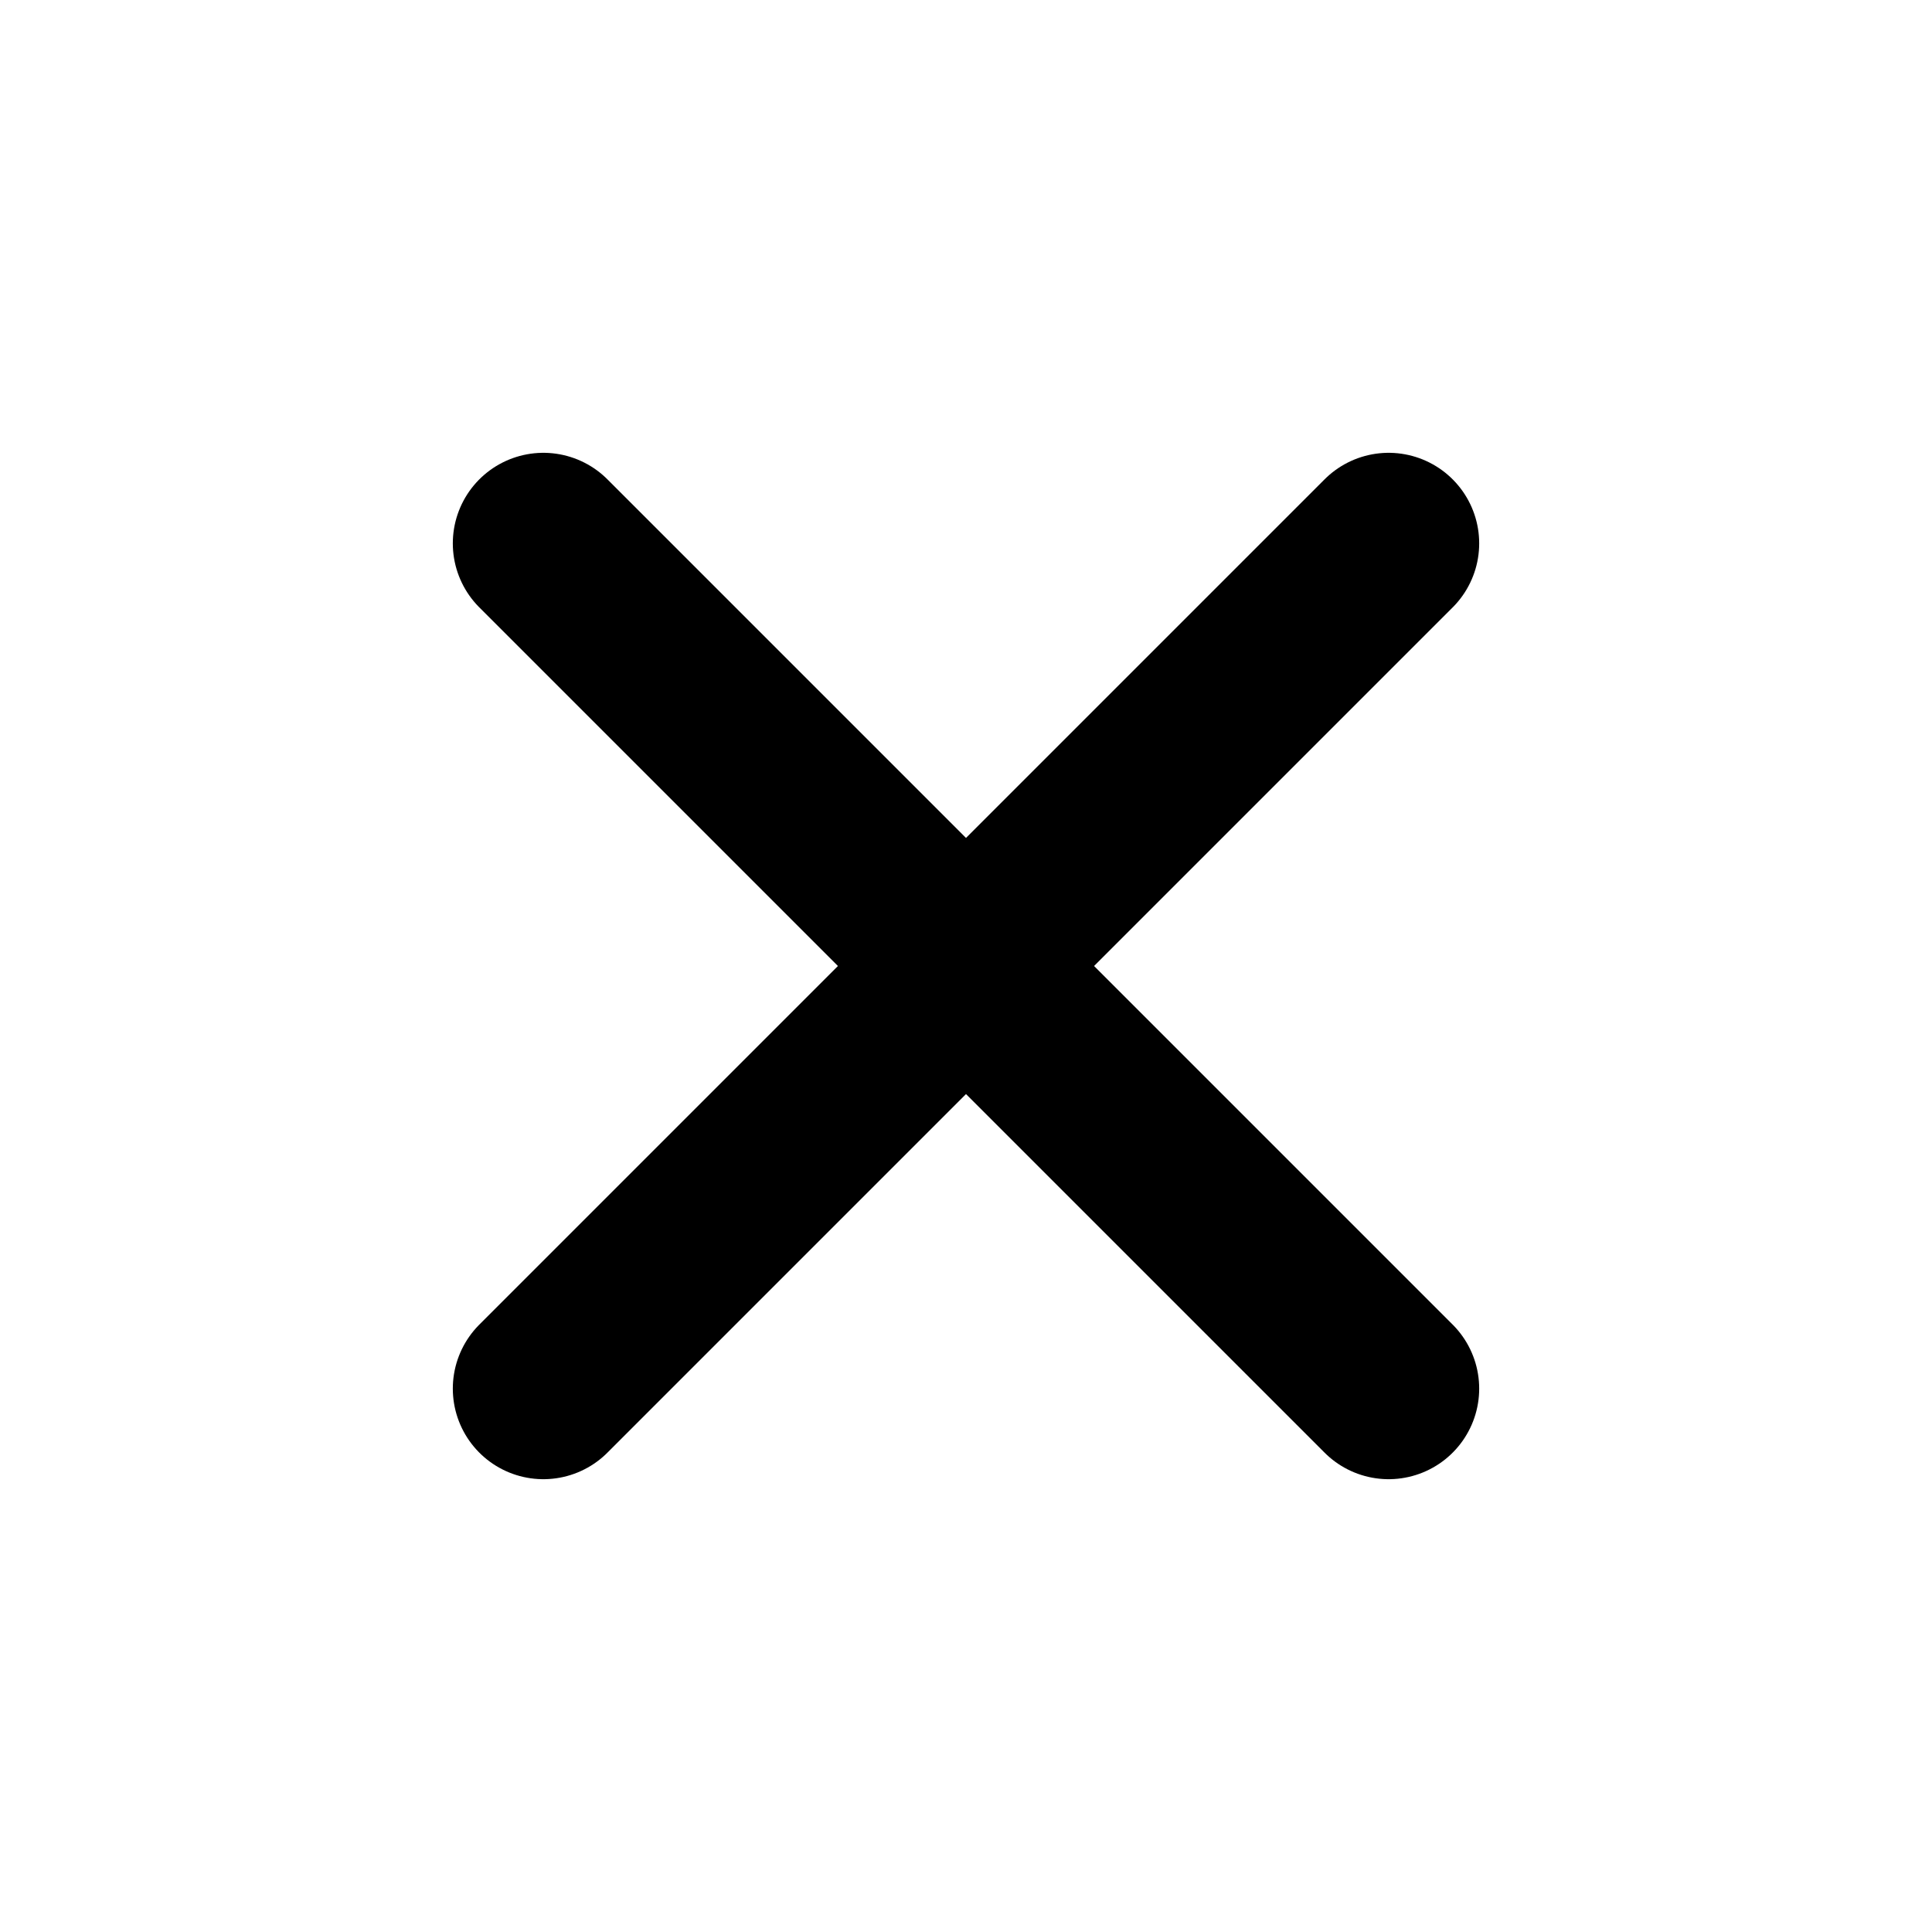
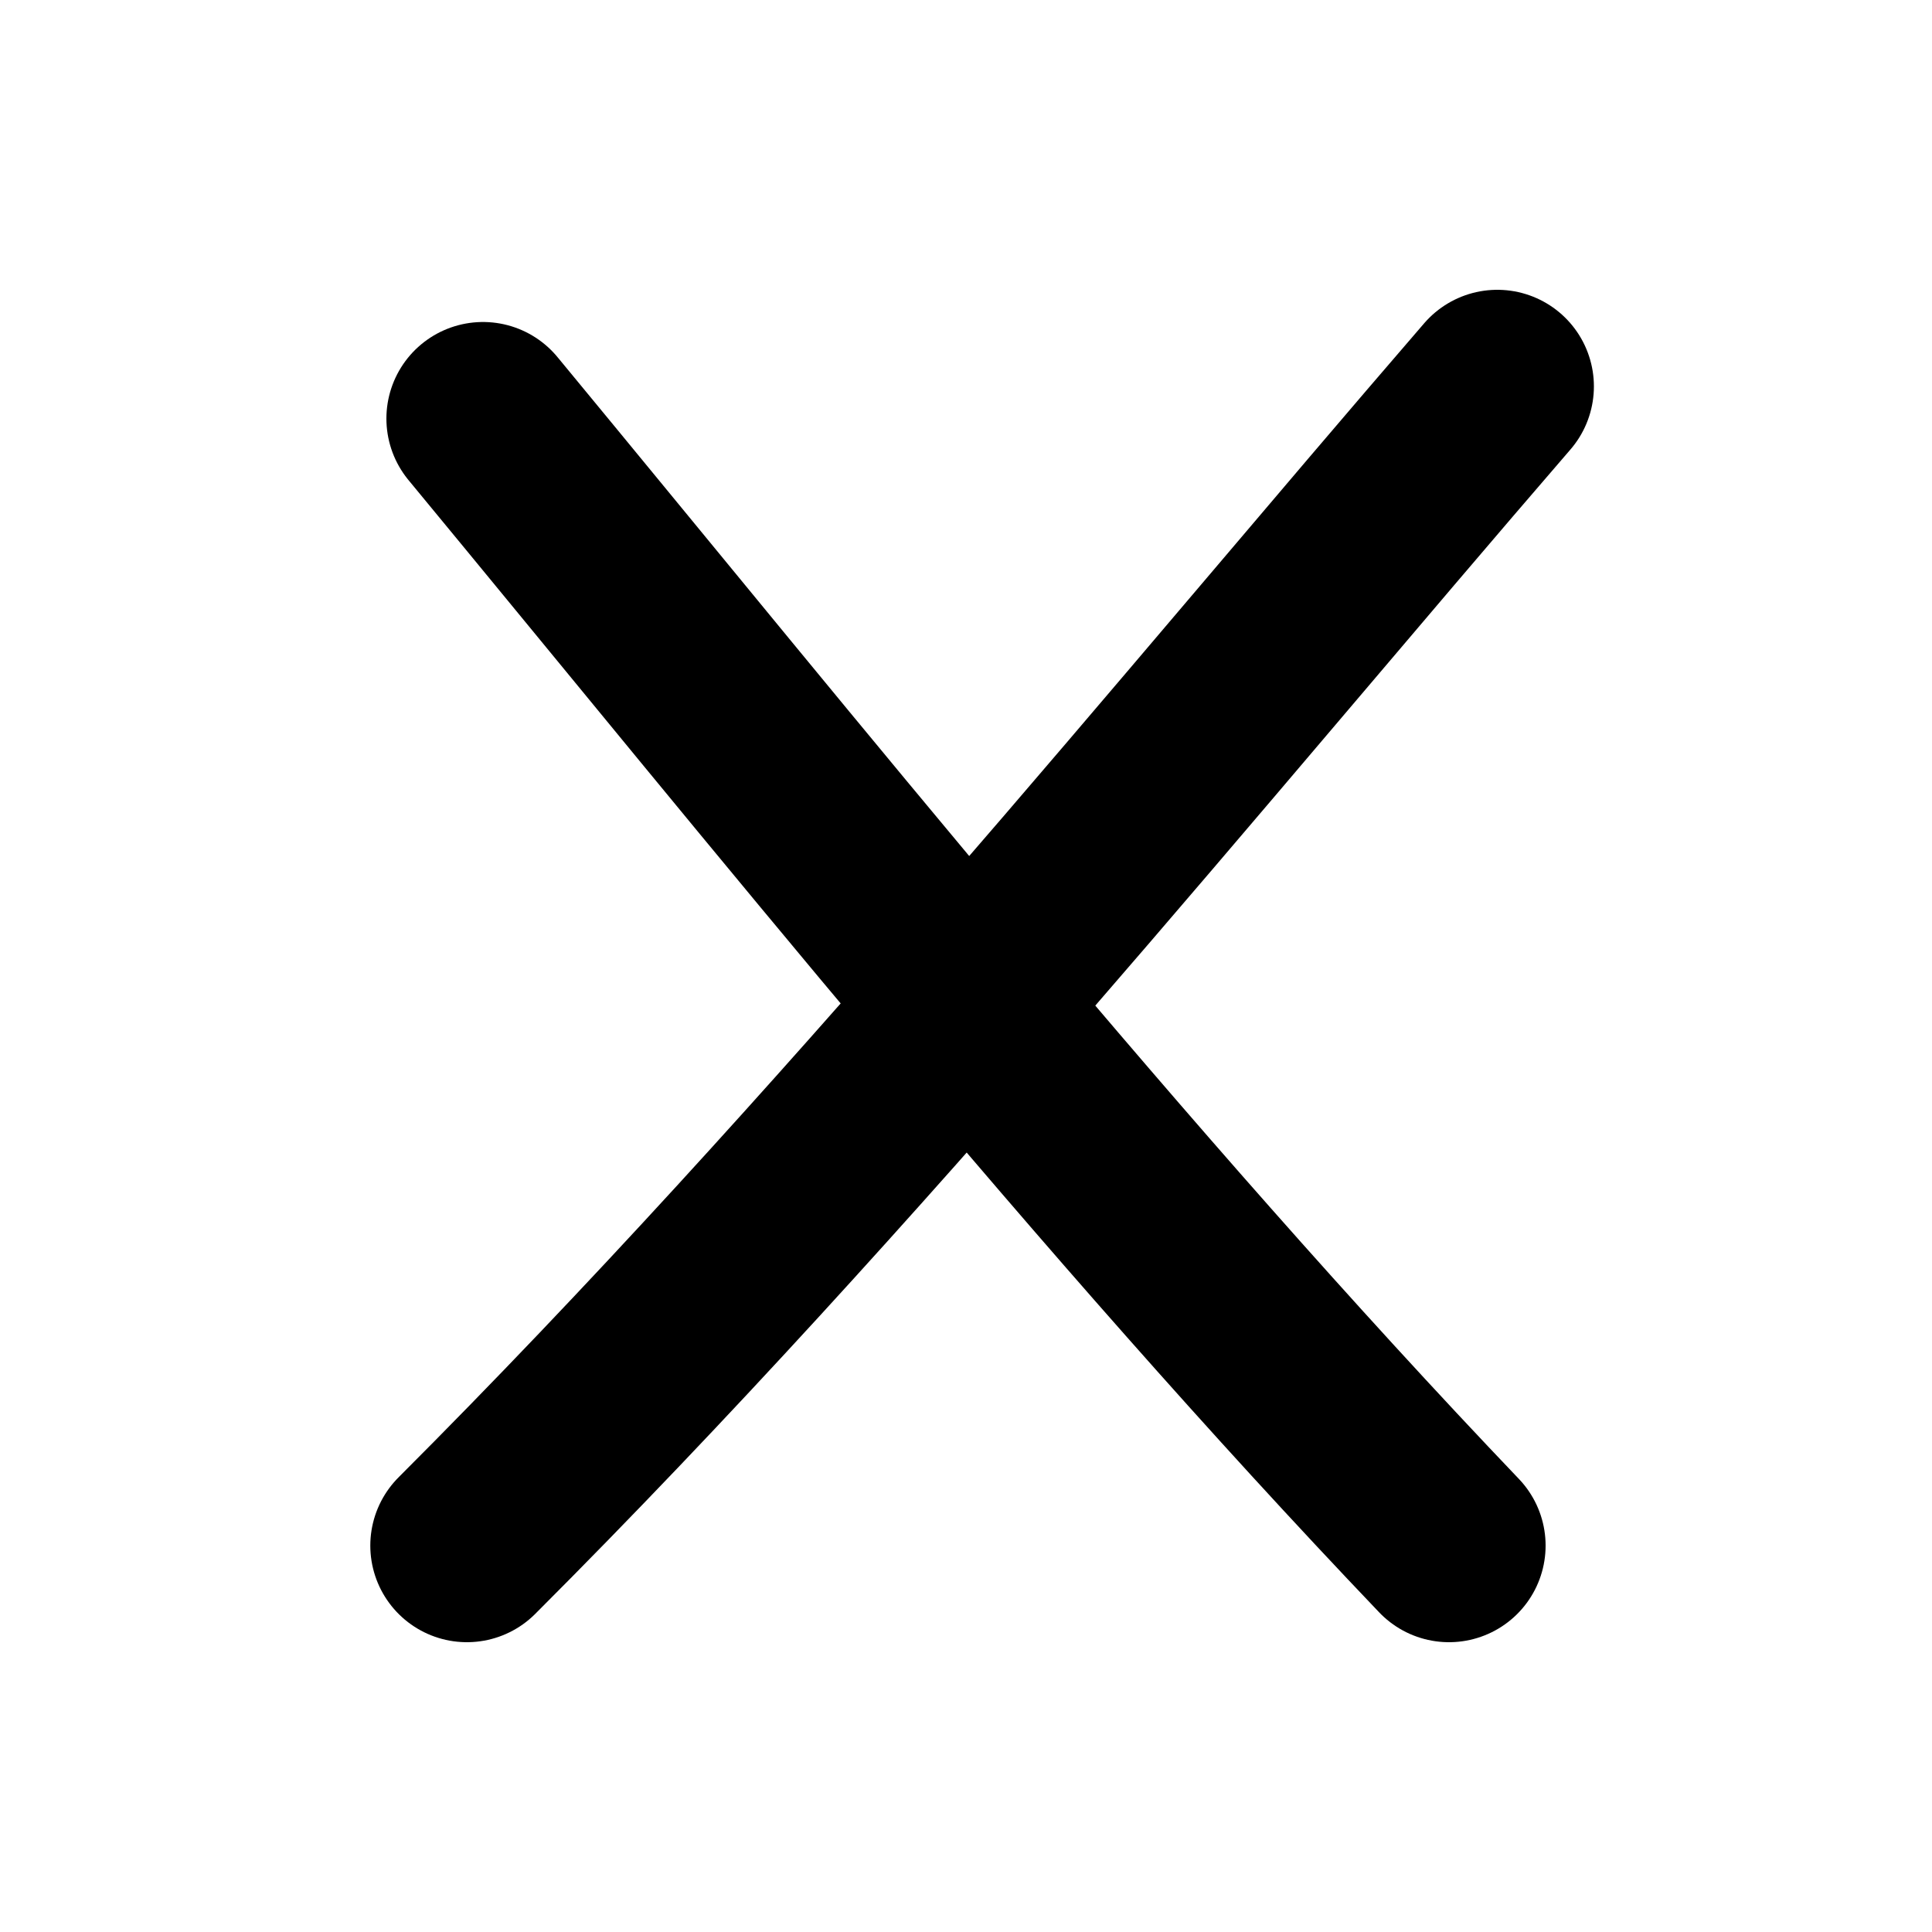
- <svg xmlns="http://www.w3.org/2000/svg" viewBox="0 0 16 16" fill="none" stroke="currentColor" stroke-width="1.5" stroke-linecap="round" stroke-linejoin="round">
-   <path d="m4.5 4.5 7 7M11.5 4.5l-7 7" />
+ <svg xmlns="http://www.w3.org/2000/svg" viewBox="0 0 12 12" fill="none" stroke="currentColor" stroke-width="1.2" stroke-linecap="round" stroke-linejoin="round">
+   <path d="M3 2.6C4.9 4.9 6.9 7.4 9 9.6" />
+   <path d="M9.3 2.4C7.4 4.6 5.3 7.2 2.9 9.6" />
</svg>
